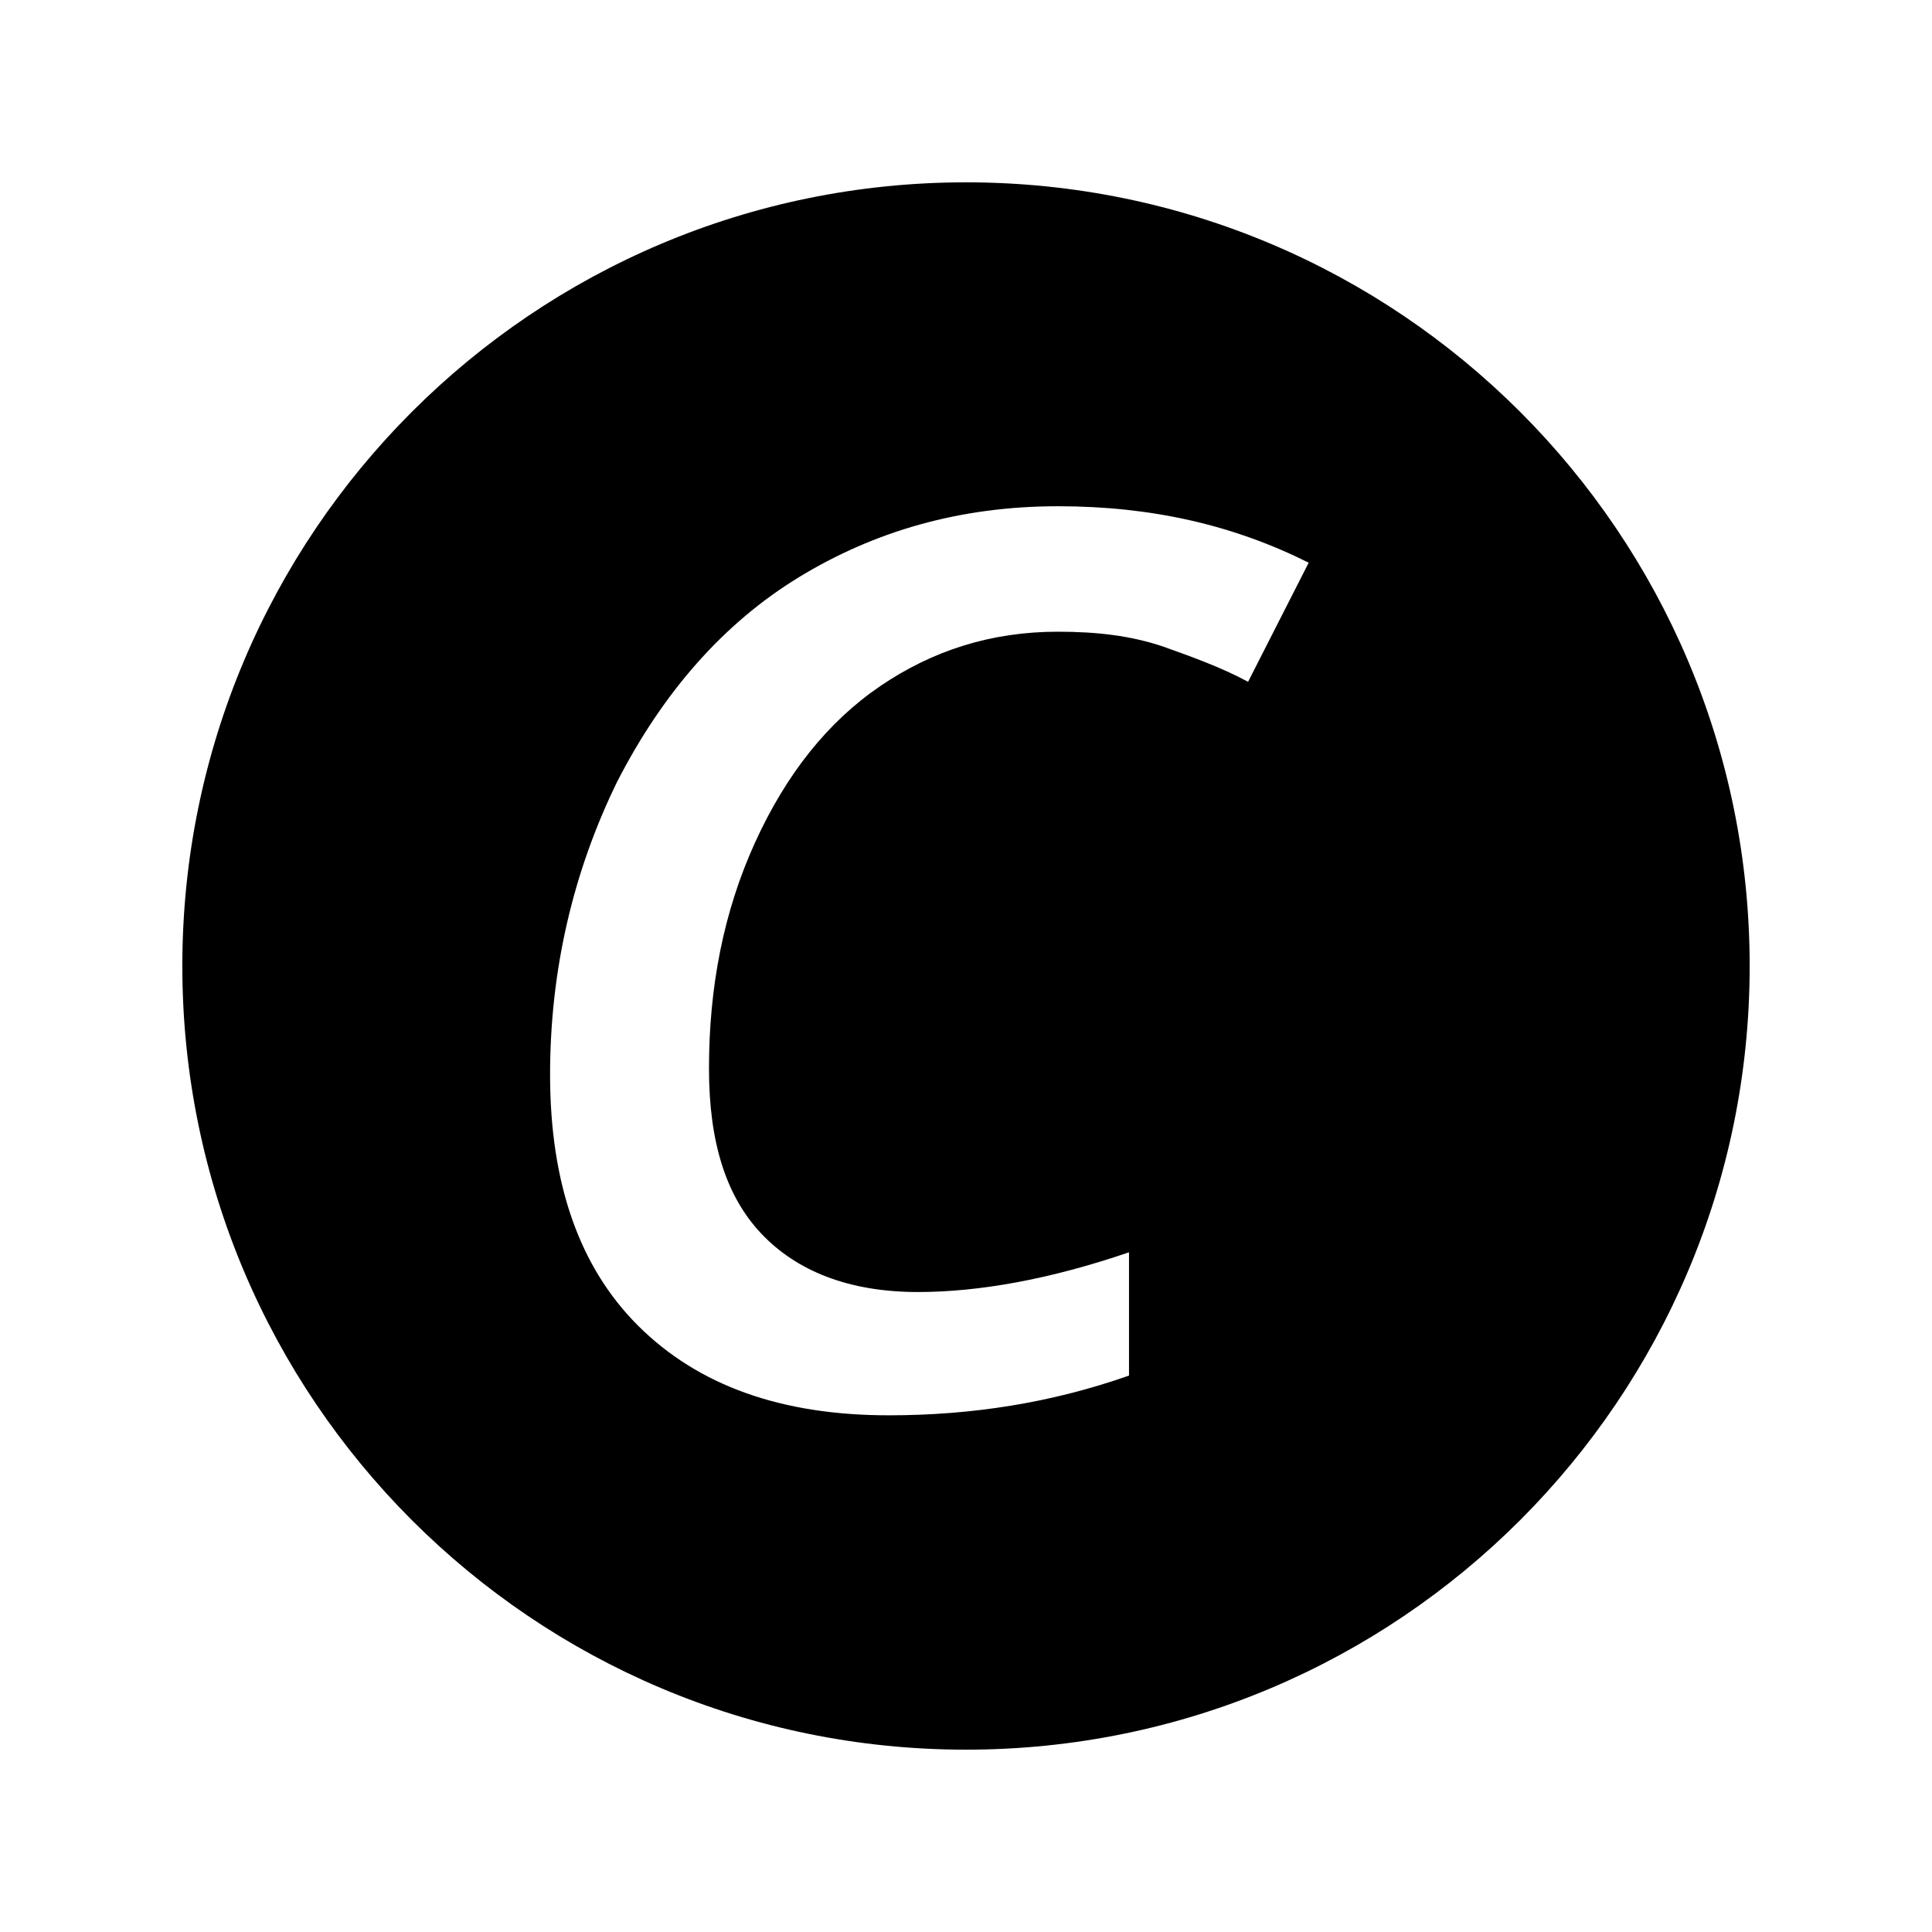
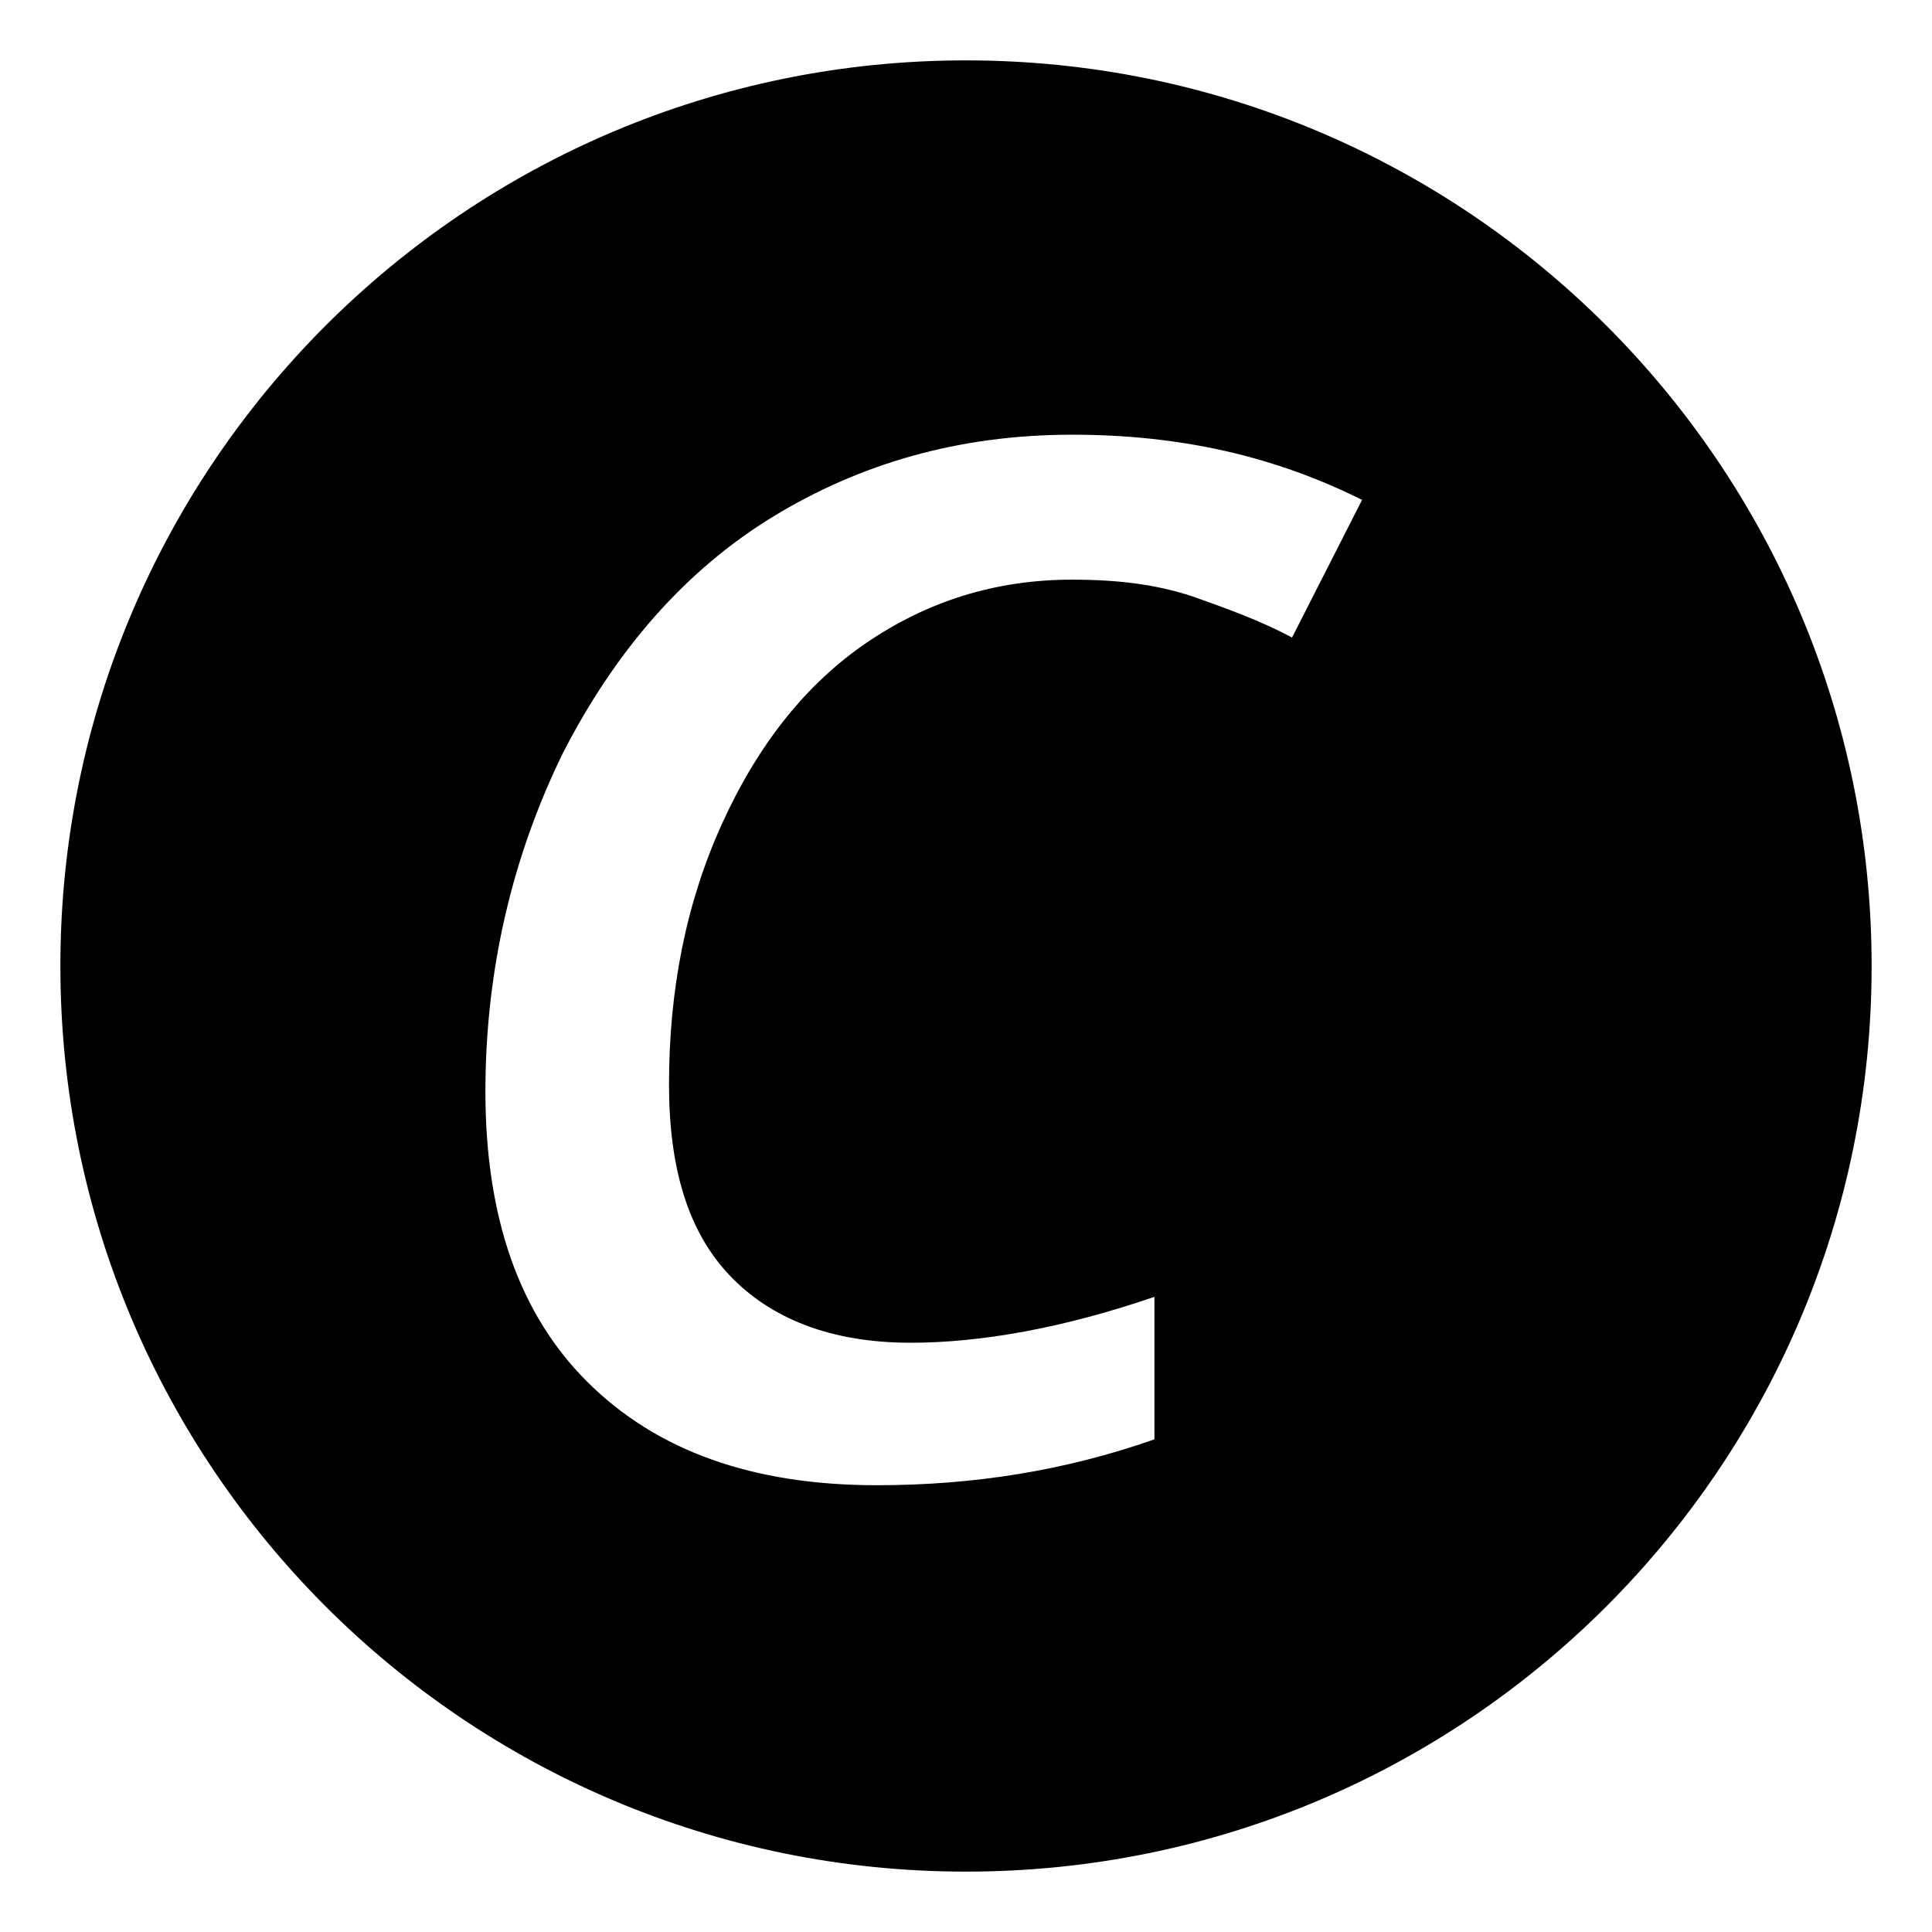
<svg xmlns="http://www.w3.org/2000/svg" version="1.1" width="32" height="32" viewBox="0 0 32 32">
-   <path d="M16 3.020c-7.169 0-12.98 5.811-12.98 12.98s5.811 12.98 12.98 12.98c7.169 0 12.98-5.811 12.98-12.98s-5.811-12.98-12.98-12.98zM20.673 11.293c-0.45-0.242-0.935-0.415-1.419-0.588-0.519-0.173-1.073-0.242-1.731-0.242-1.108 0-2.077 0.312-2.942 0.9s-1.558 1.454-2.077 2.596-0.761 2.388-0.761 3.738c0 1.211 0.277 2.111 0.865 2.734s1.454 0.969 2.596 0.969c1.004 0 2.181-0.208 3.496-0.658v2.042c-1.281 0.45-2.596 0.658-3.981 0.658-1.765 0-3.15-0.485-4.154-1.488-0.969-0.969-1.454-2.354-1.454-4.154 0-1.731 0.381-3.357 1.108-4.846 0.762-1.488 1.765-2.631 3.011-3.392s2.665-1.177 4.292-1.177c1.558 0 2.908 0.312 4.154 0.935l-1.004 1.973z" />
+   <path d="M16 1c-8.285 0-15 6.715-15 15s6.715 15 15 15c8.285 0 15-6.715 15-15s-6.715-15-15-15zM21.4 10.56c-0.52-0.28-1.081-0.48-1.64-0.679-0.6-0.2-1.24-0.28-2-0.28-1.28 0-2.4 0.361-3.4 1.040s-1.8 1.68-2.4 3-0.879 2.76-0.879 4.32c0 1.399 0.32 2.44 1 3.159s1.68 1.12 3 1.12c1.16 0 2.52-0.24 4.040-0.76v2.36c-1.48 0.52-3 0.76-4.601 0.76-2.040 0-3.64-0.56-4.8-1.72-1.12-1.12-1.68-2.72-1.68-4.8 0-2 0.44-3.879 1.28-5.6 0.881-1.72 2.040-3.040 3.48-3.92s3.080-1.36 4.96-1.36c1.8 0 3.361 0.361 4.8 1.080l-1.16 2.28z" />
</svg>
